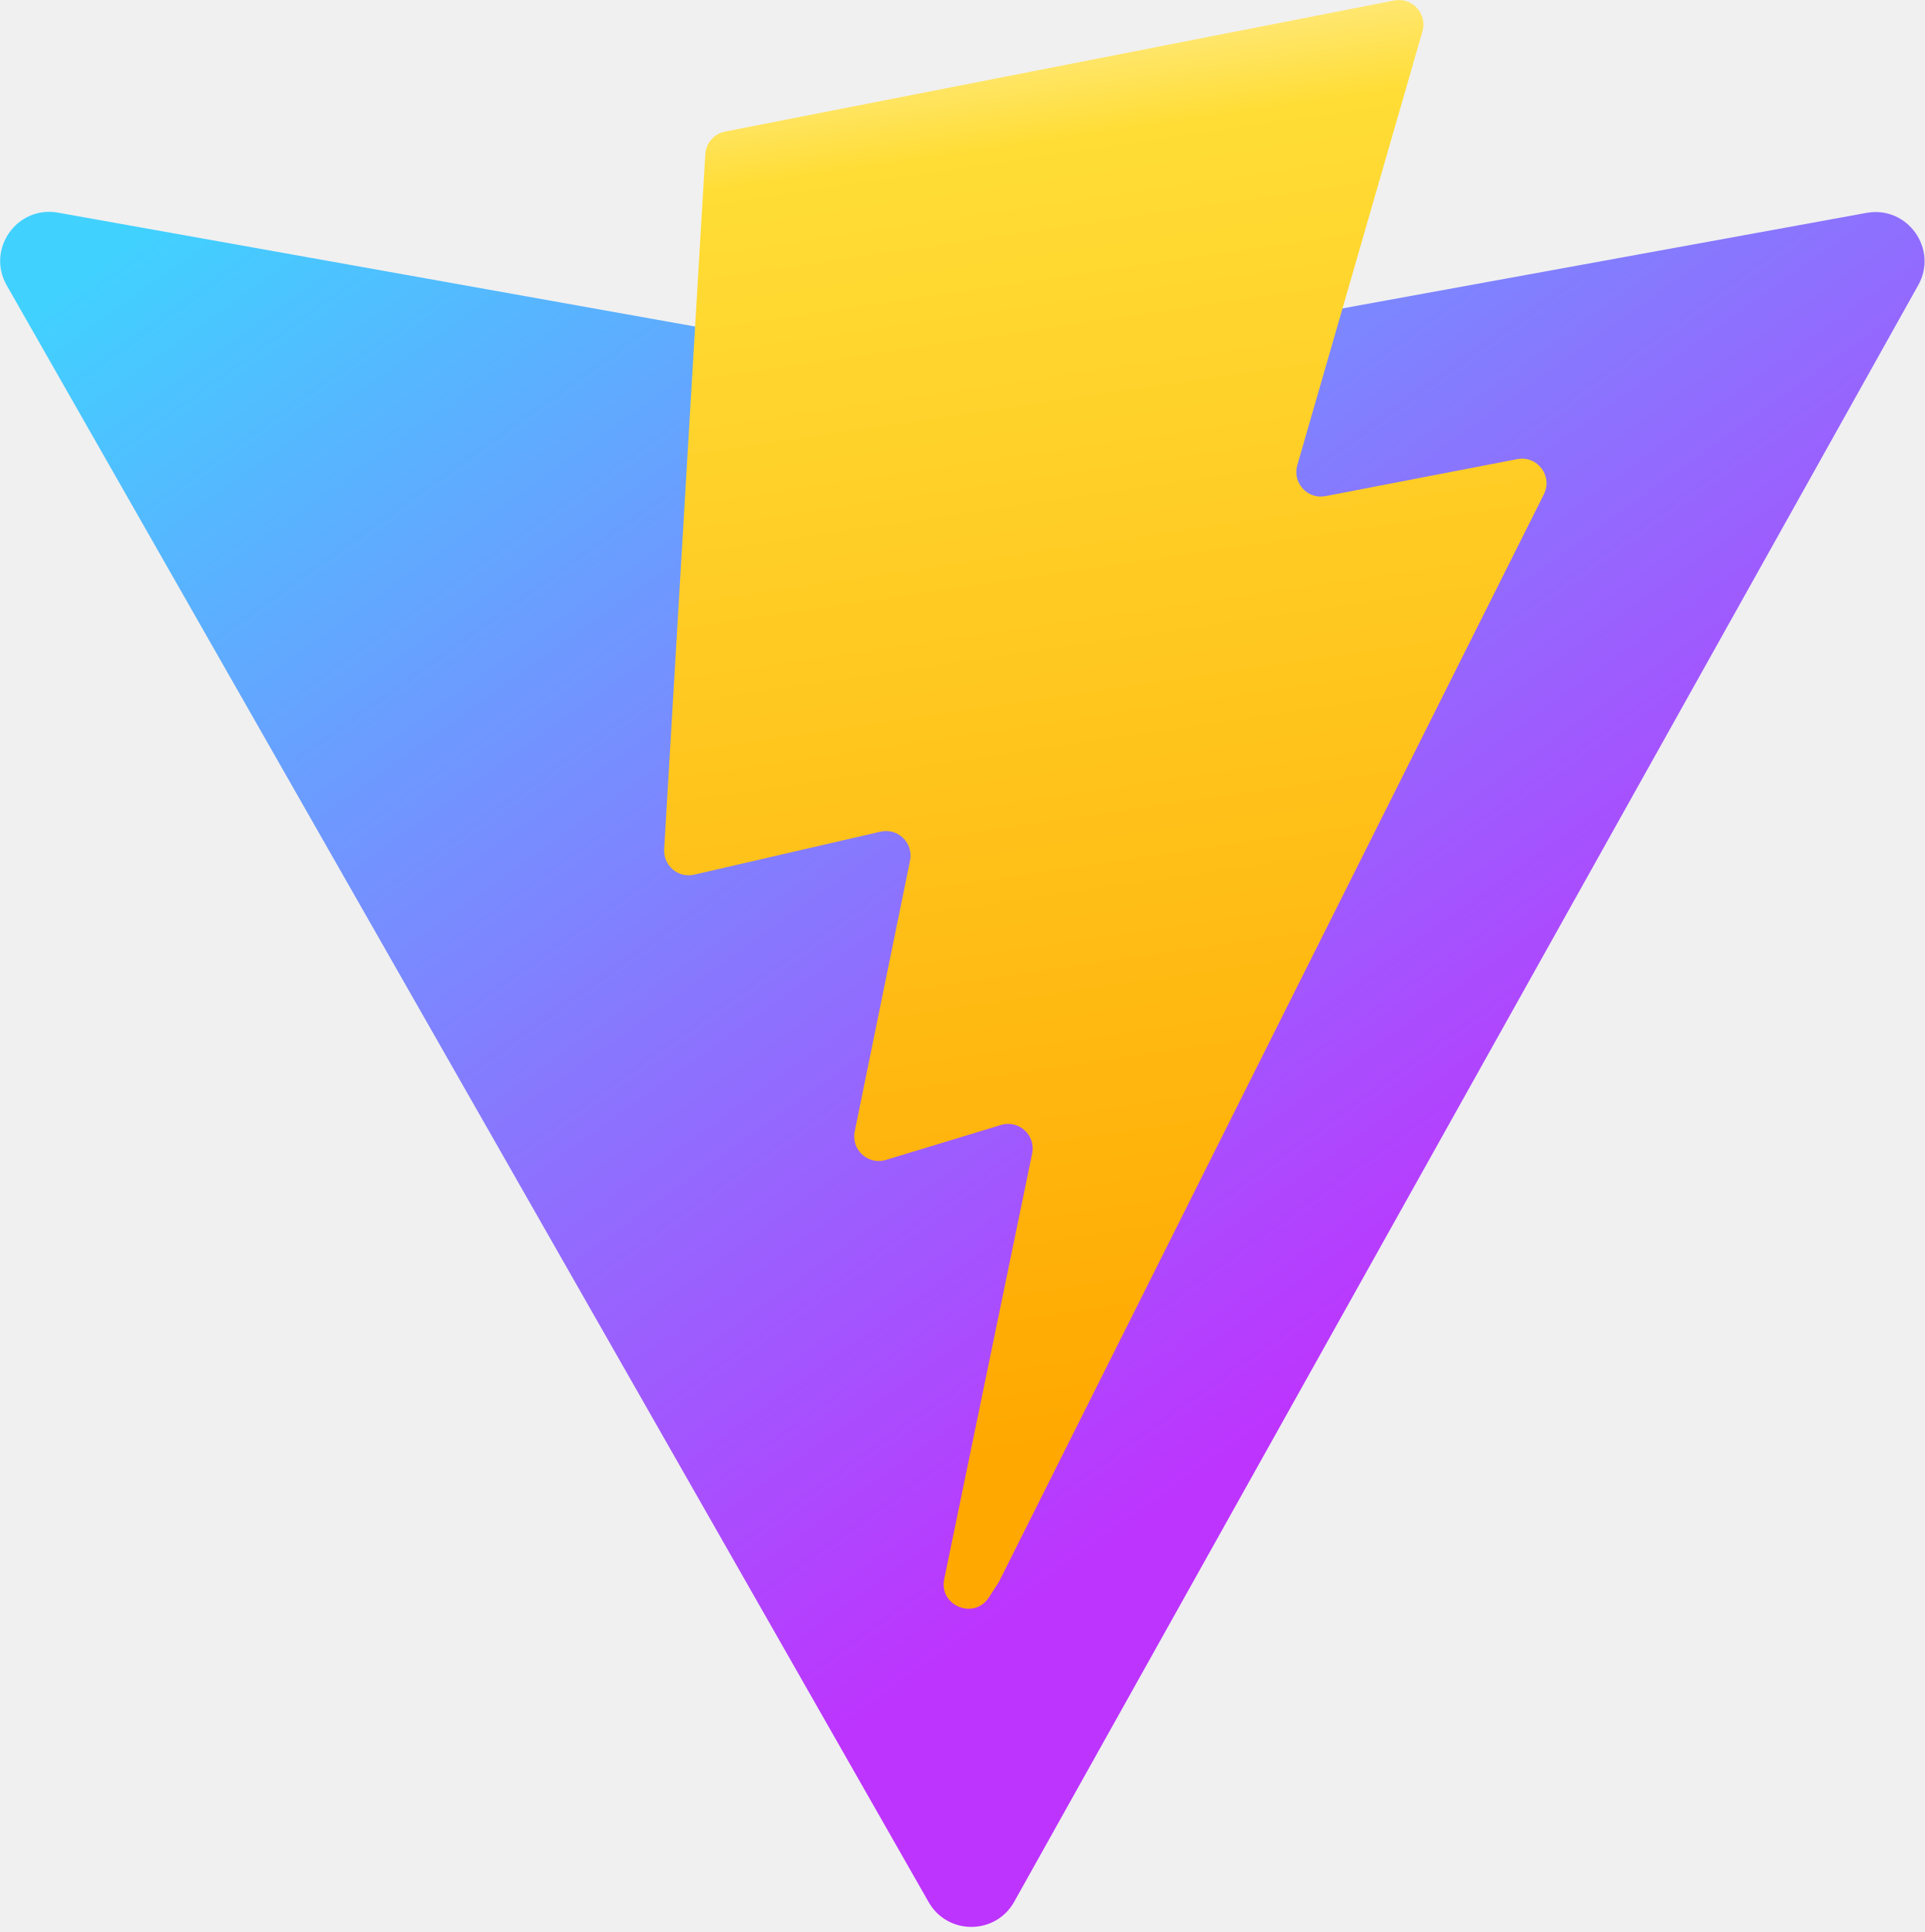
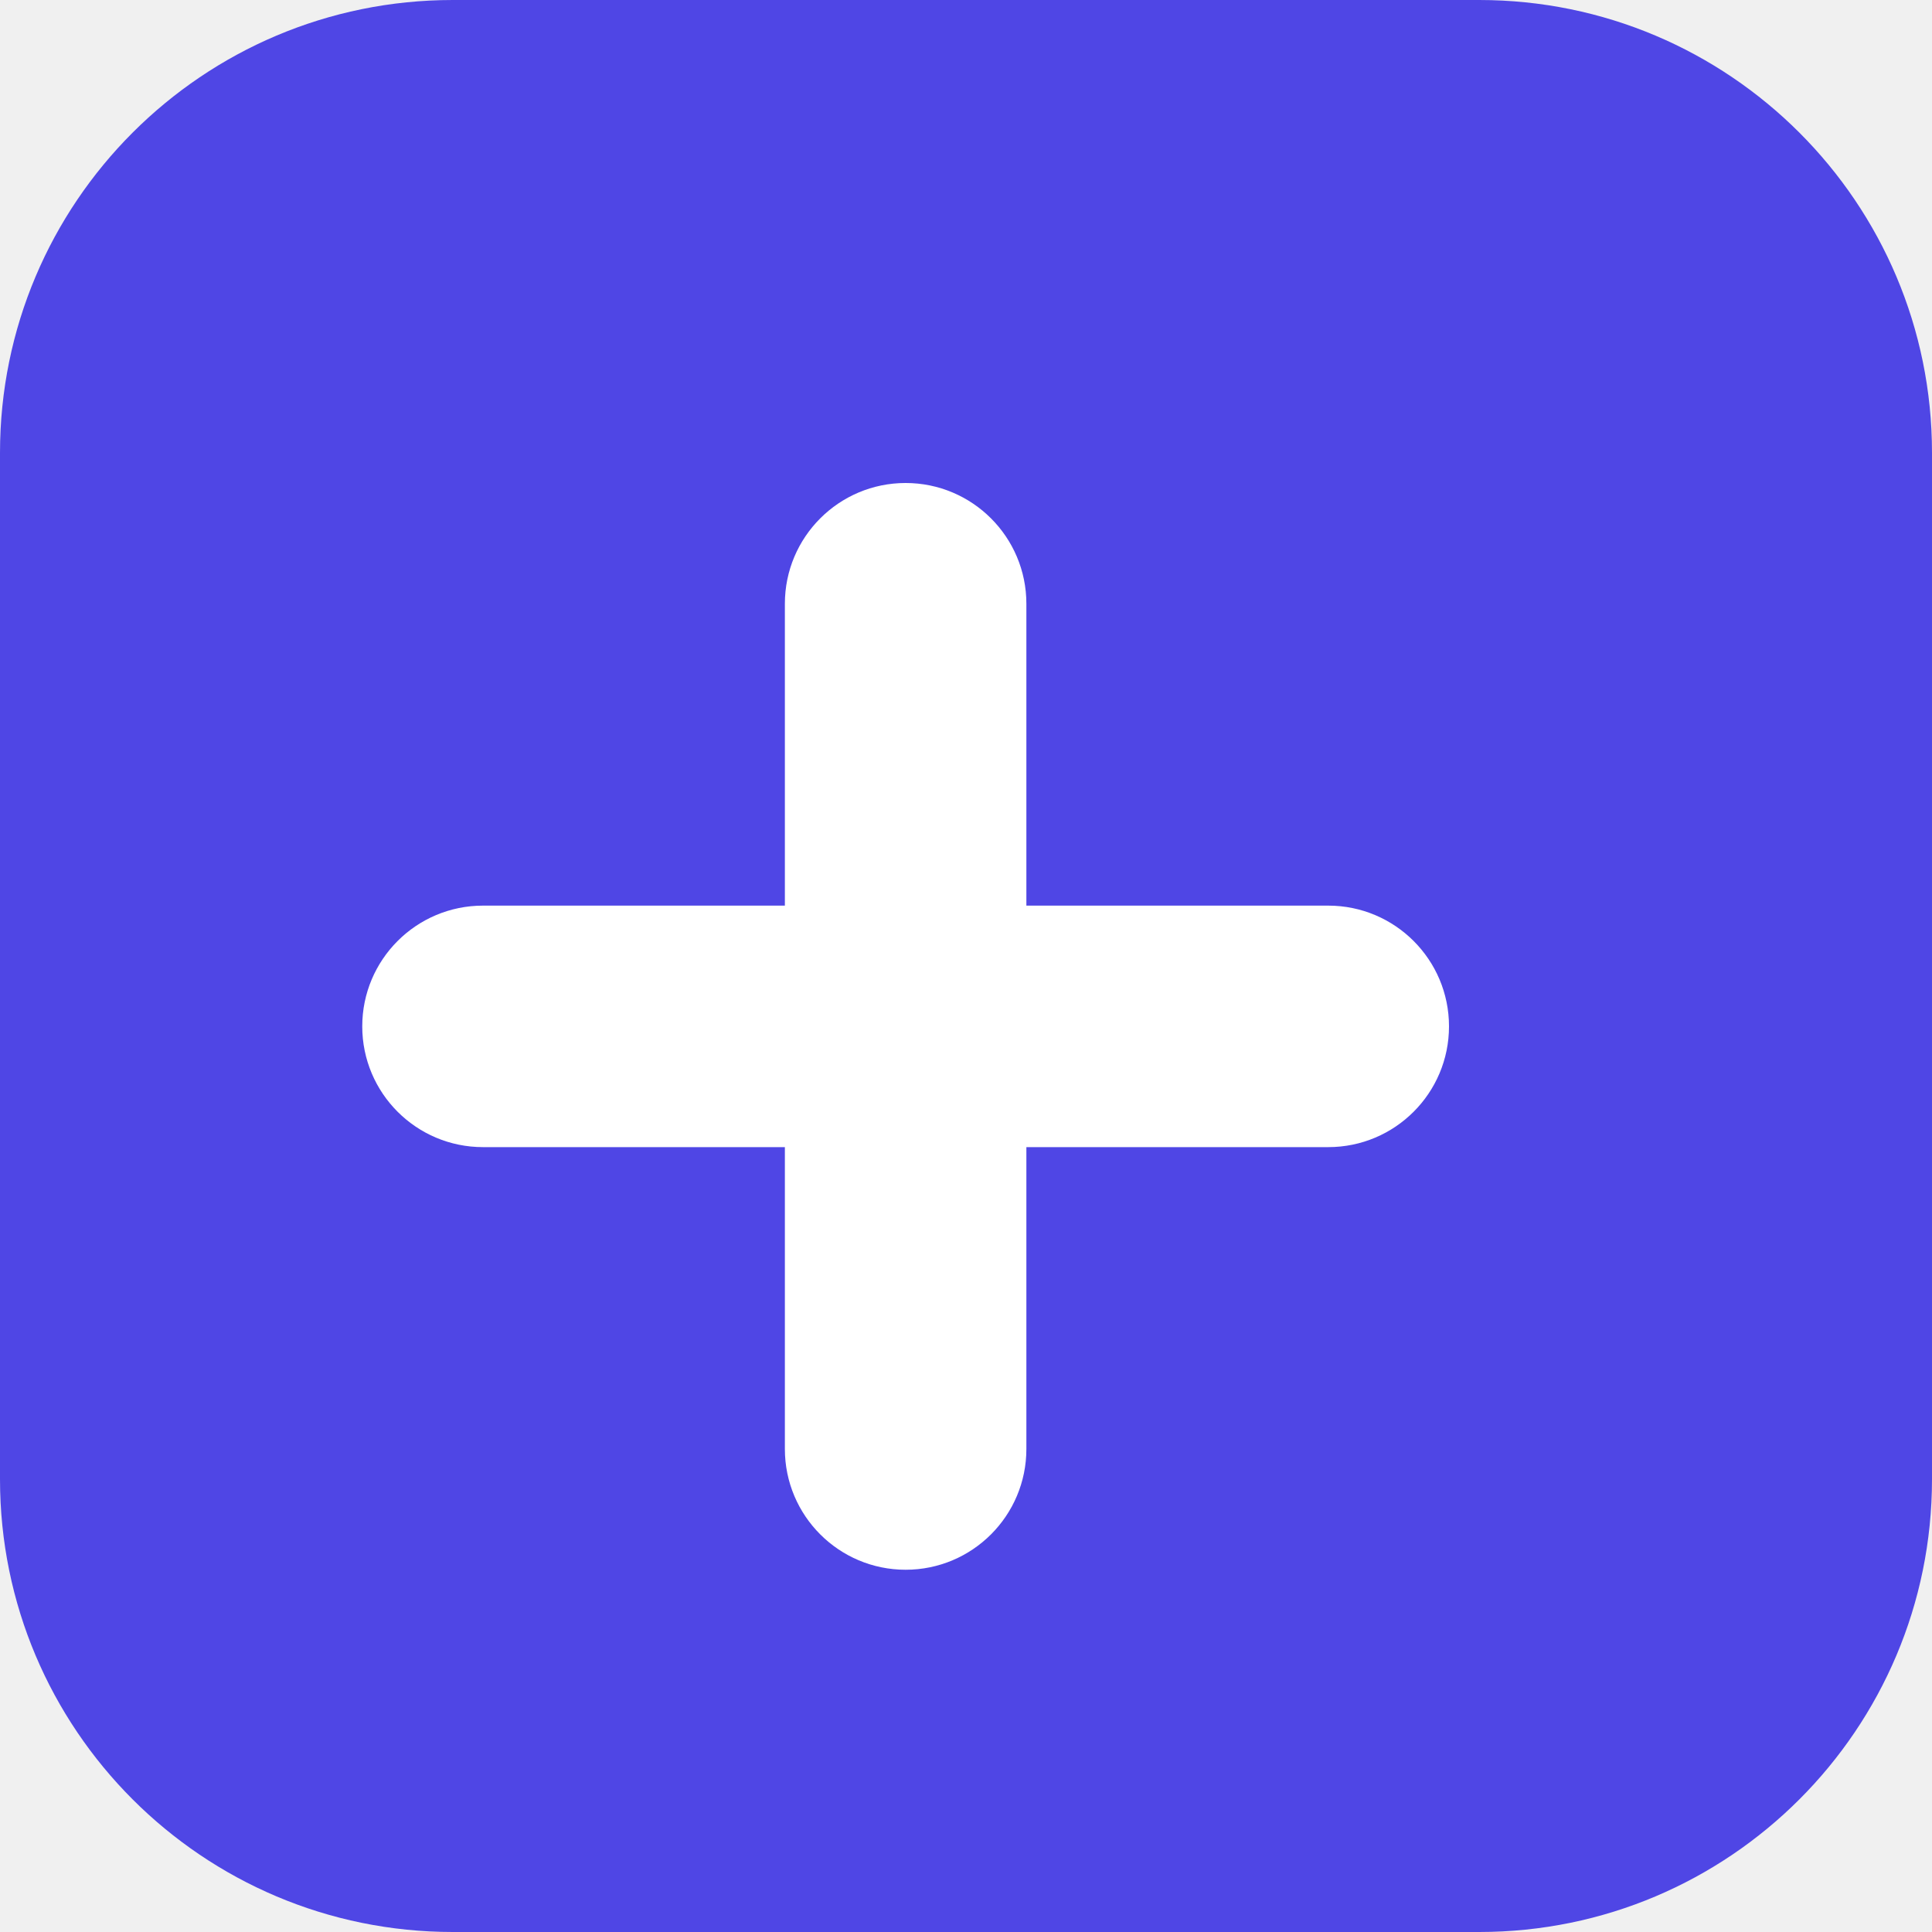
- <svg xmlns="http://www.w3.org/2000/svg" aria-hidden="true" role="img" class="iconify iconify--logos" width="31.88" height="32" preserveAspectRatio="xMidYMid meet" viewBox="0 0 256 257">
-   <defs>
-     <linearGradient id="IconifyId1813088fe1fbc01fb466" x1="-.828%" x2="57.636%" y1="7.652%" y2="78.411%">
-       <stop offset="0%" stop-color="#41D1FF" />
-       <stop offset="100%" stop-color="#BD34FE" />
-     </linearGradient>
-     <linearGradient id="IconifyId1813088fe1fbc01fb467" x1="43.376%" x2="50.316%" y1="2.242%" y2="89.03%">
-       <stop offset="0%" stop-color="#FFEA83" />
-       <stop offset="8.333%" stop-color="#FFDD35" />
-       <stop offset="100%" stop-color="#FFA800" />
-     </linearGradient>
-   </defs>
-   <path fill="url(#IconifyId1813088fe1fbc01fb466)" d="M255.153 37.938L134.897 252.976c-2.483 4.44-8.862 4.466-11.382.048L.875 37.958c-2.746-4.814 1.371-10.646 6.827-9.67l120.385 21.517a6.537 6.537 0 0 0 2.322-.004l117.867-21.483c5.438-.991 9.574 4.796 6.877 9.62Z" />
-   <path fill="url(#IconifyId1813088fe1fbc01fb467)" d="M185.432.063L96.44 17.501a3.268 3.268 0 0 0-2.634 3.014l-5.474 92.456a3.268 3.268 0 0 0 3.997 3.378l24.777-5.718c2.318-.535 4.413 1.507 3.936 3.838l-7.361 36.047c-.495 2.426 1.782 4.5 4.151 3.78l15.304-4.649c2.372-.72 4.652 1.36 4.15 3.788l-11.698 56.621c-.732 3.542 3.979 5.473 5.943 2.437l1.313-2.028l72.516-144.72c1.215-2.423-.88-5.186-3.54-4.672l-25.505 4.922c-2.396.462-4.435-1.77-3.759-4.114l16.646-57.705c.677-2.35-1.37-4.583-3.769-4.113Z" />
+ <svg xmlns="http://www.w3.org/2000/svg" viewBox="0 0 512 512">
+   <rect width="512" height="512" rx="120" fill="#4f46e5" />
+   <path fill="white" d="M352,240H272V160a32,32,0,0,0-64,0v80H128a32,32,0,0,0,0,64h80v80a32,32,0,0,0,64,0V304h80a32,32,0,0,0,0-64Z" />
</svg>
